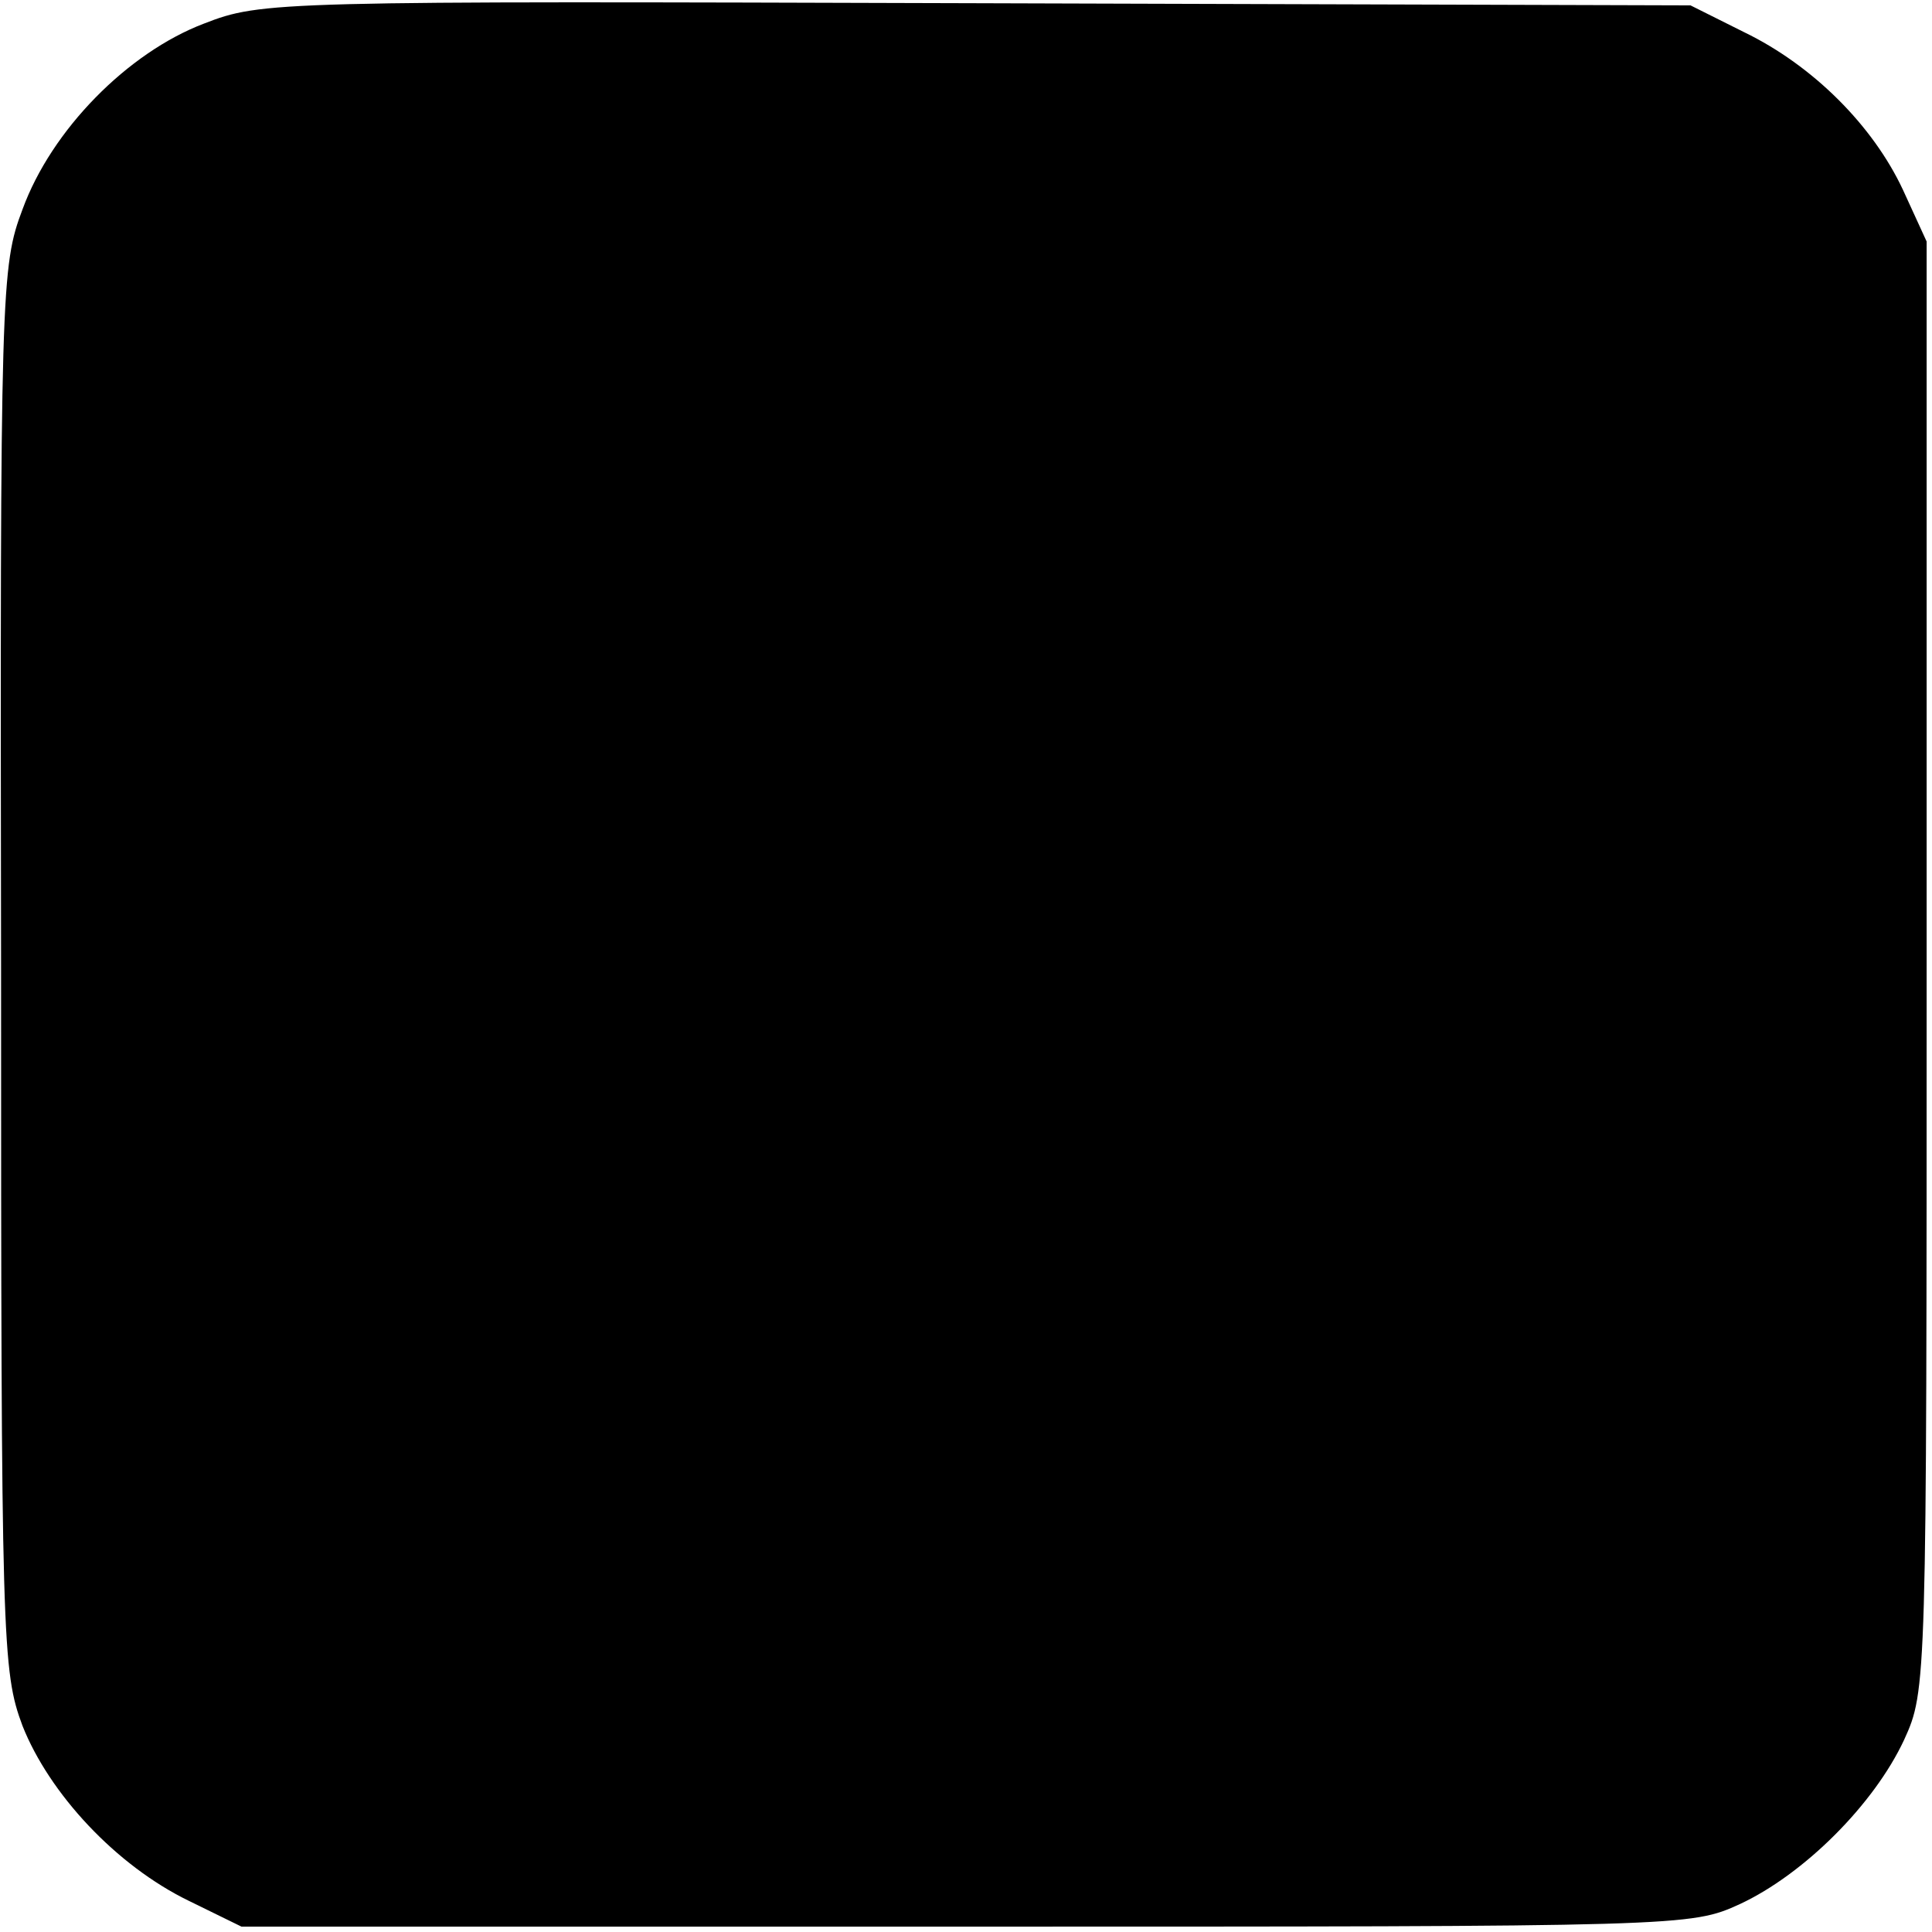
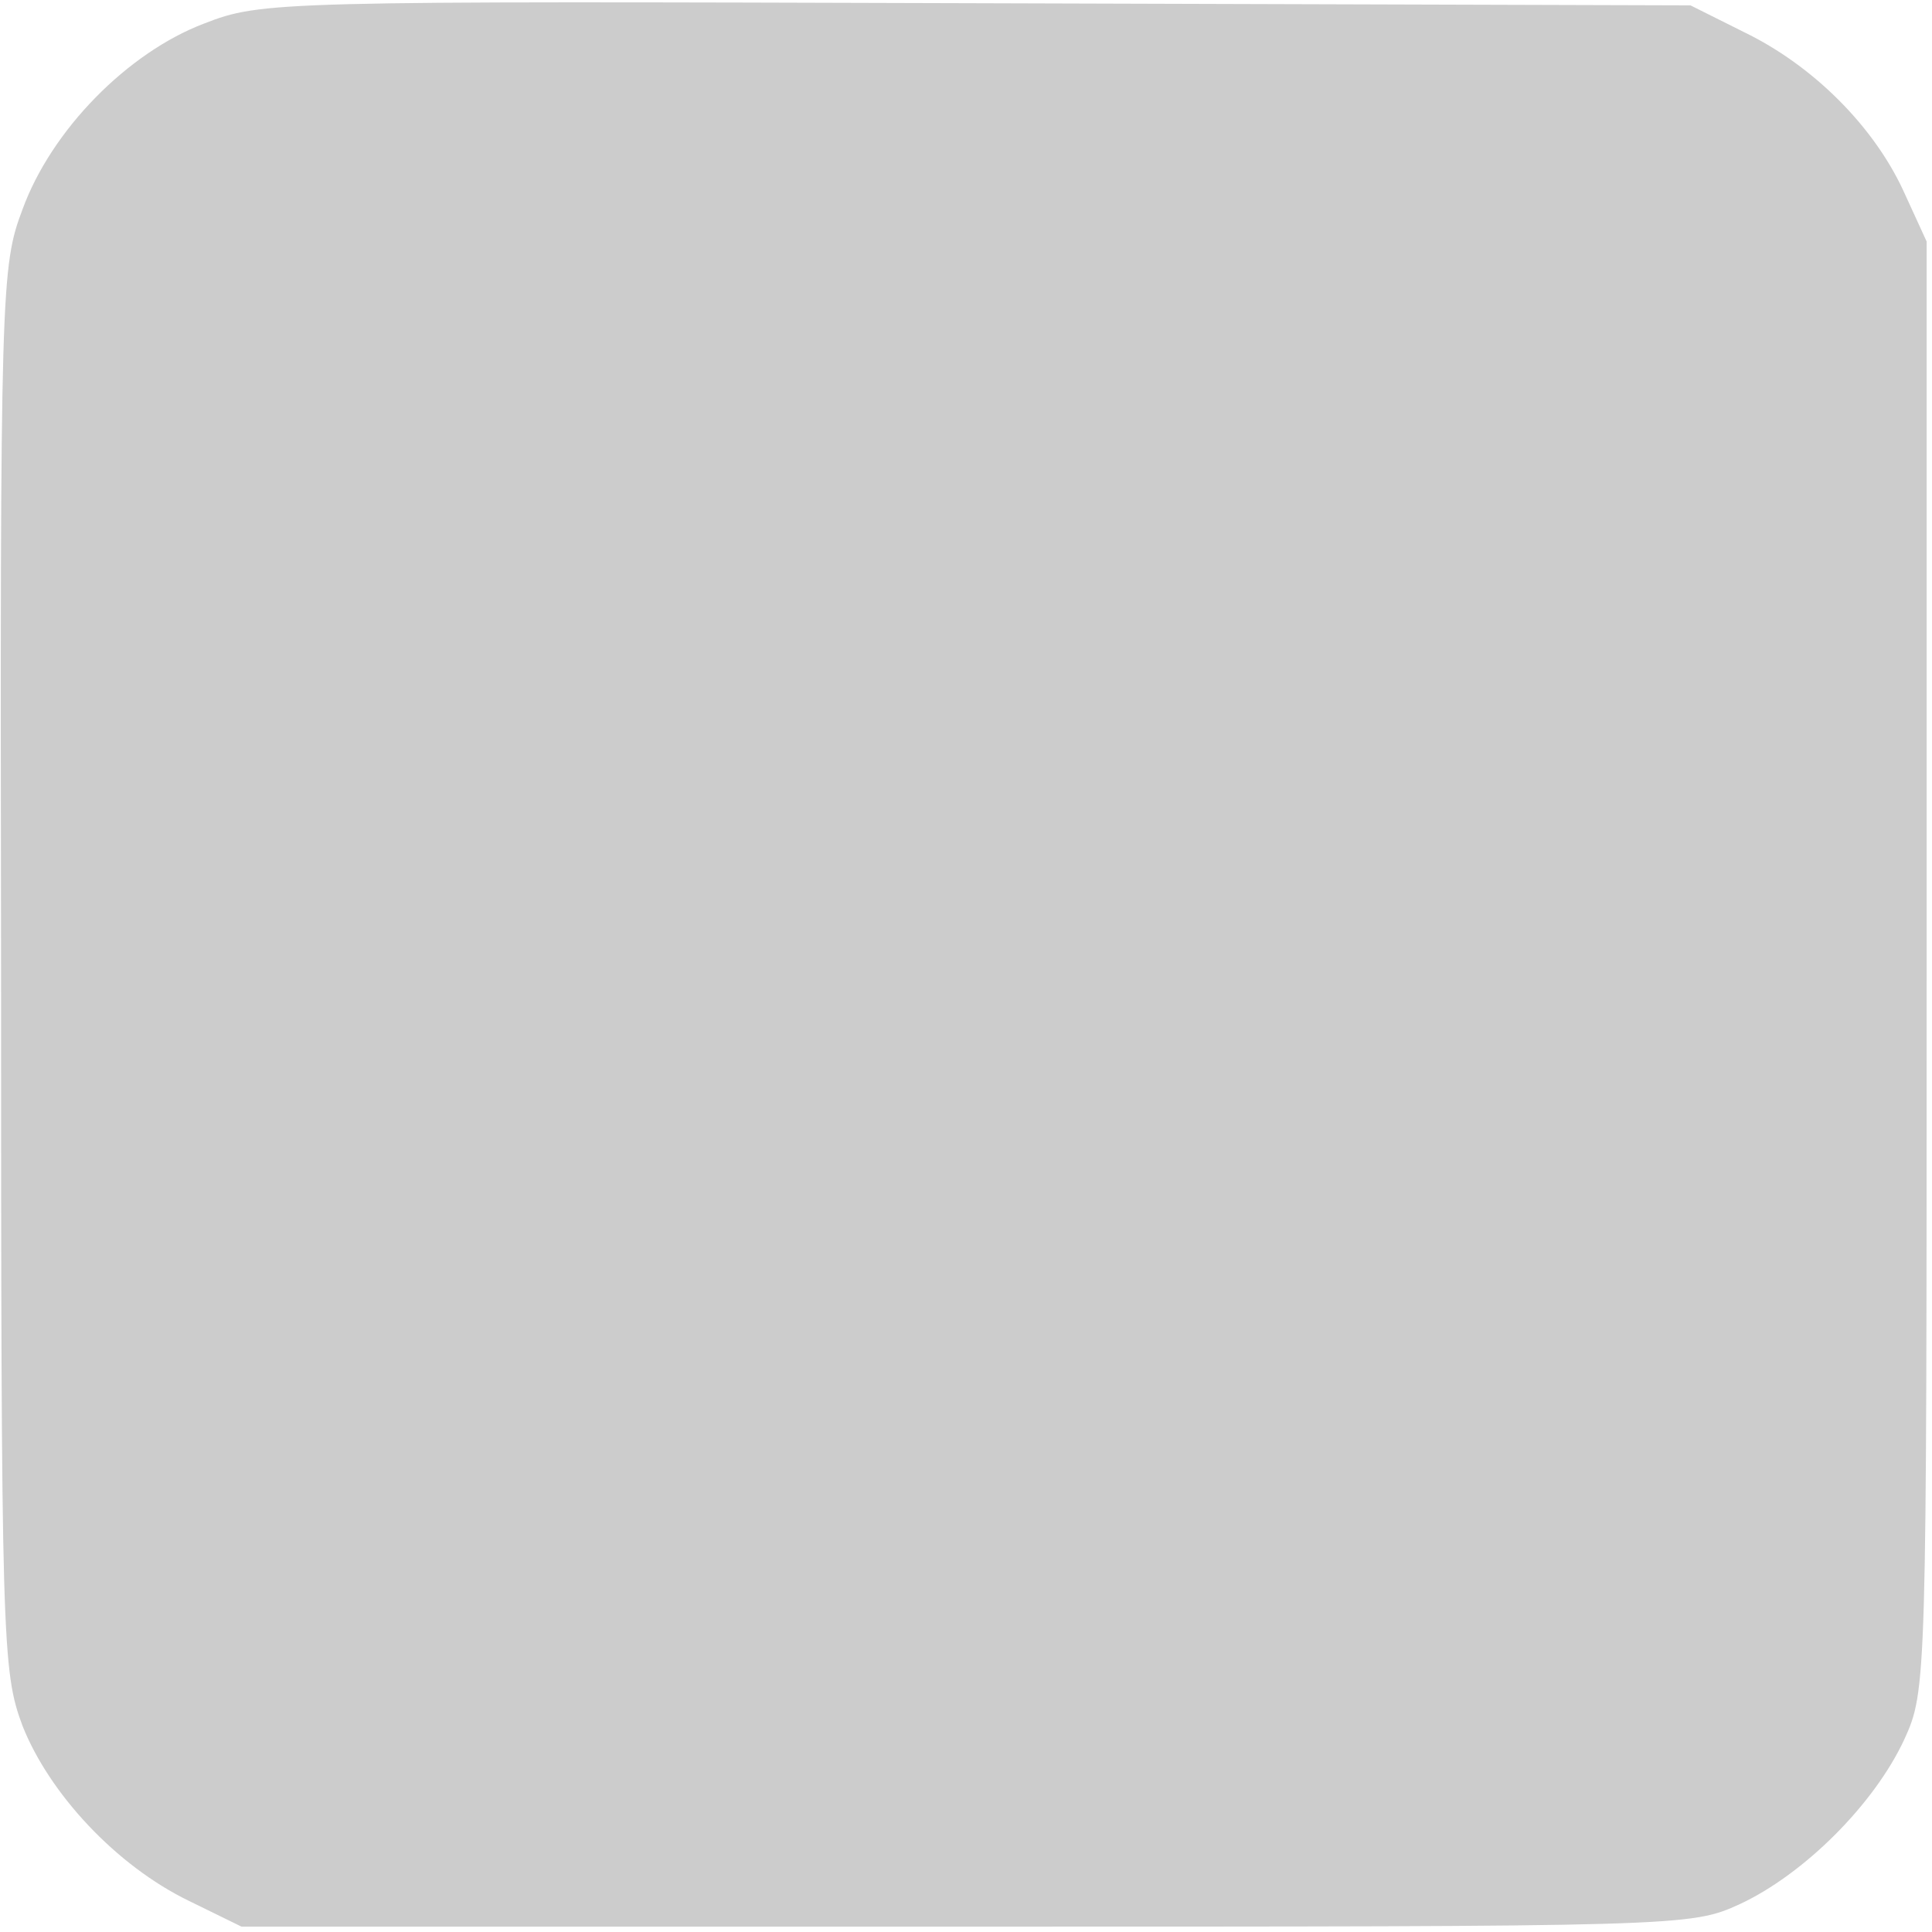
<svg xmlns="http://www.w3.org/2000/svg" version="1.0" width="180pt" height="180pt" viewBox="0 0 180 180" preserveAspectRatio="xMidYMid meet">
-   <g transform="translate(0,180) scale(0.1,-0.1)" fill="#000000" stroke="none">
+   <g transform="translate(0,180) scale(0.1,-0.1)" fill="#cccccc" stroke="none">
    <path d="M190 1778 c-71 -27 -142 -99 -169 -173 -20 -53 -21 -72 -20 -707 0 -630 1 -655 20 -706 25 -63 87 -130 155 -163 l49 -24 675 0 c670 0 675 0 721 21 60 28 125 93 153 153 21 46 21 51 21 721 l0 675 -22 48 c-28 60 -84 116 -148 147 l-50 25 -665 2 c-654 2 -666 2 -720 -19z" />
  </g>
</svg>
